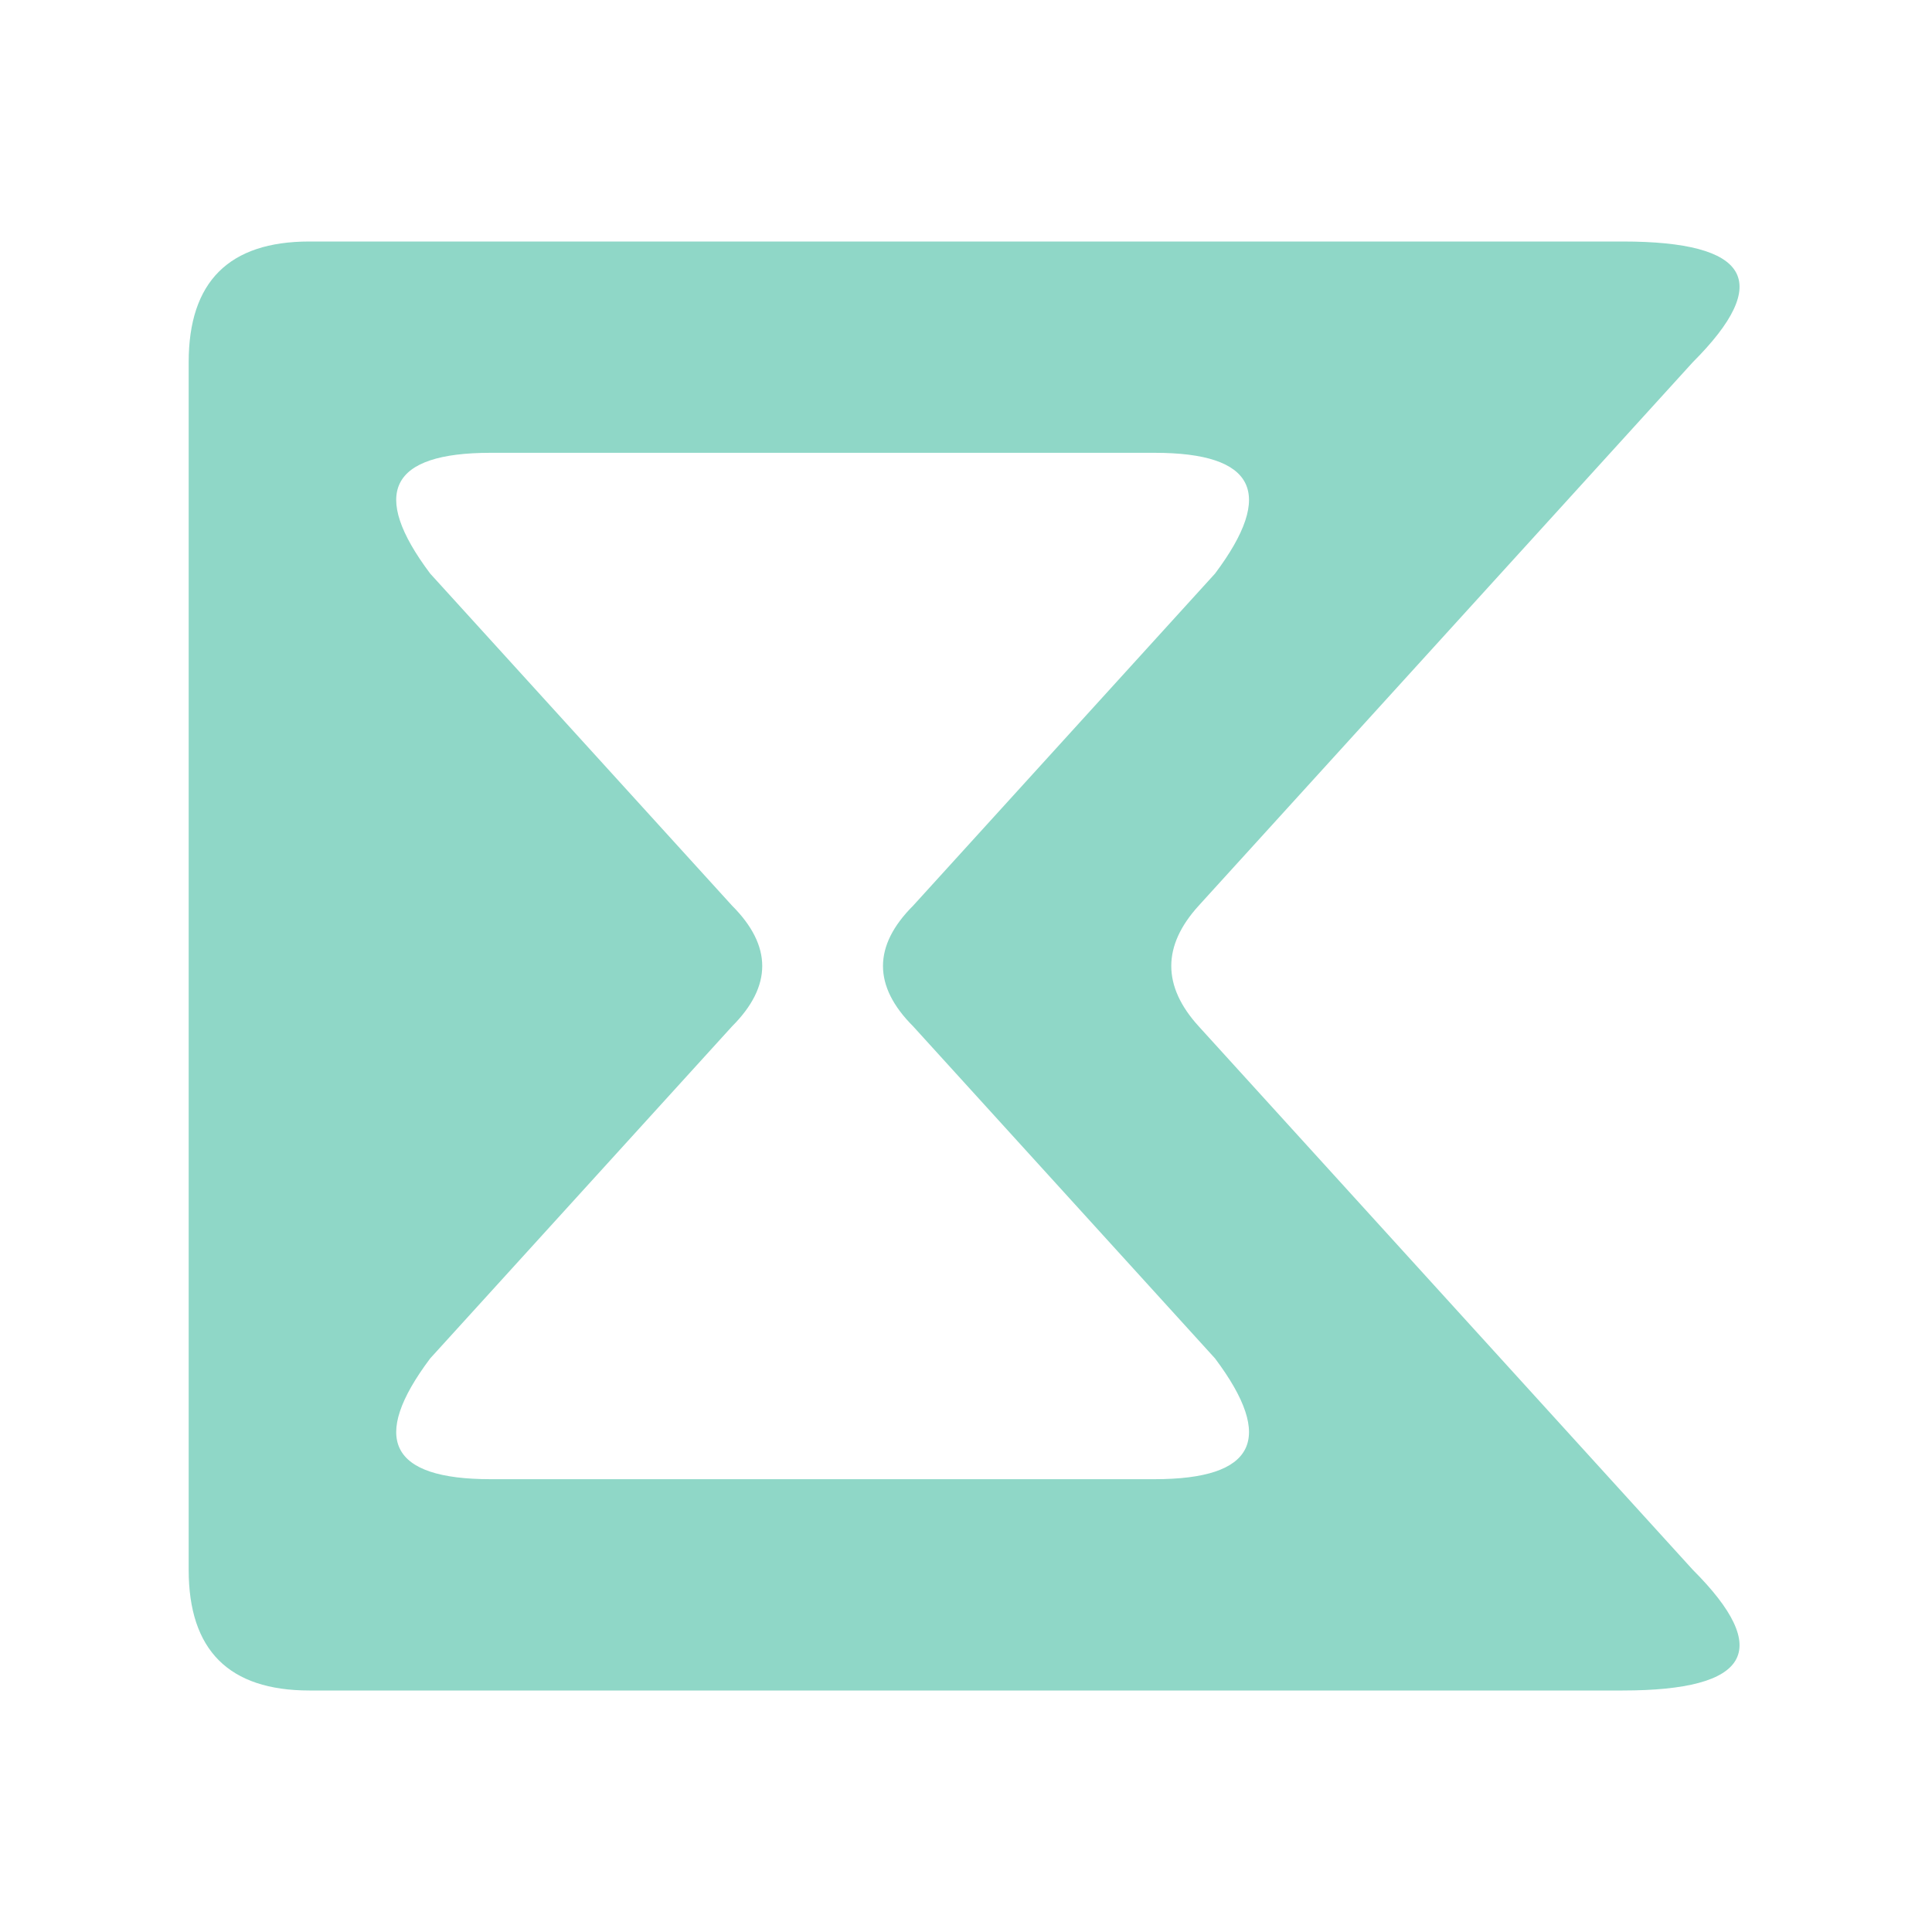
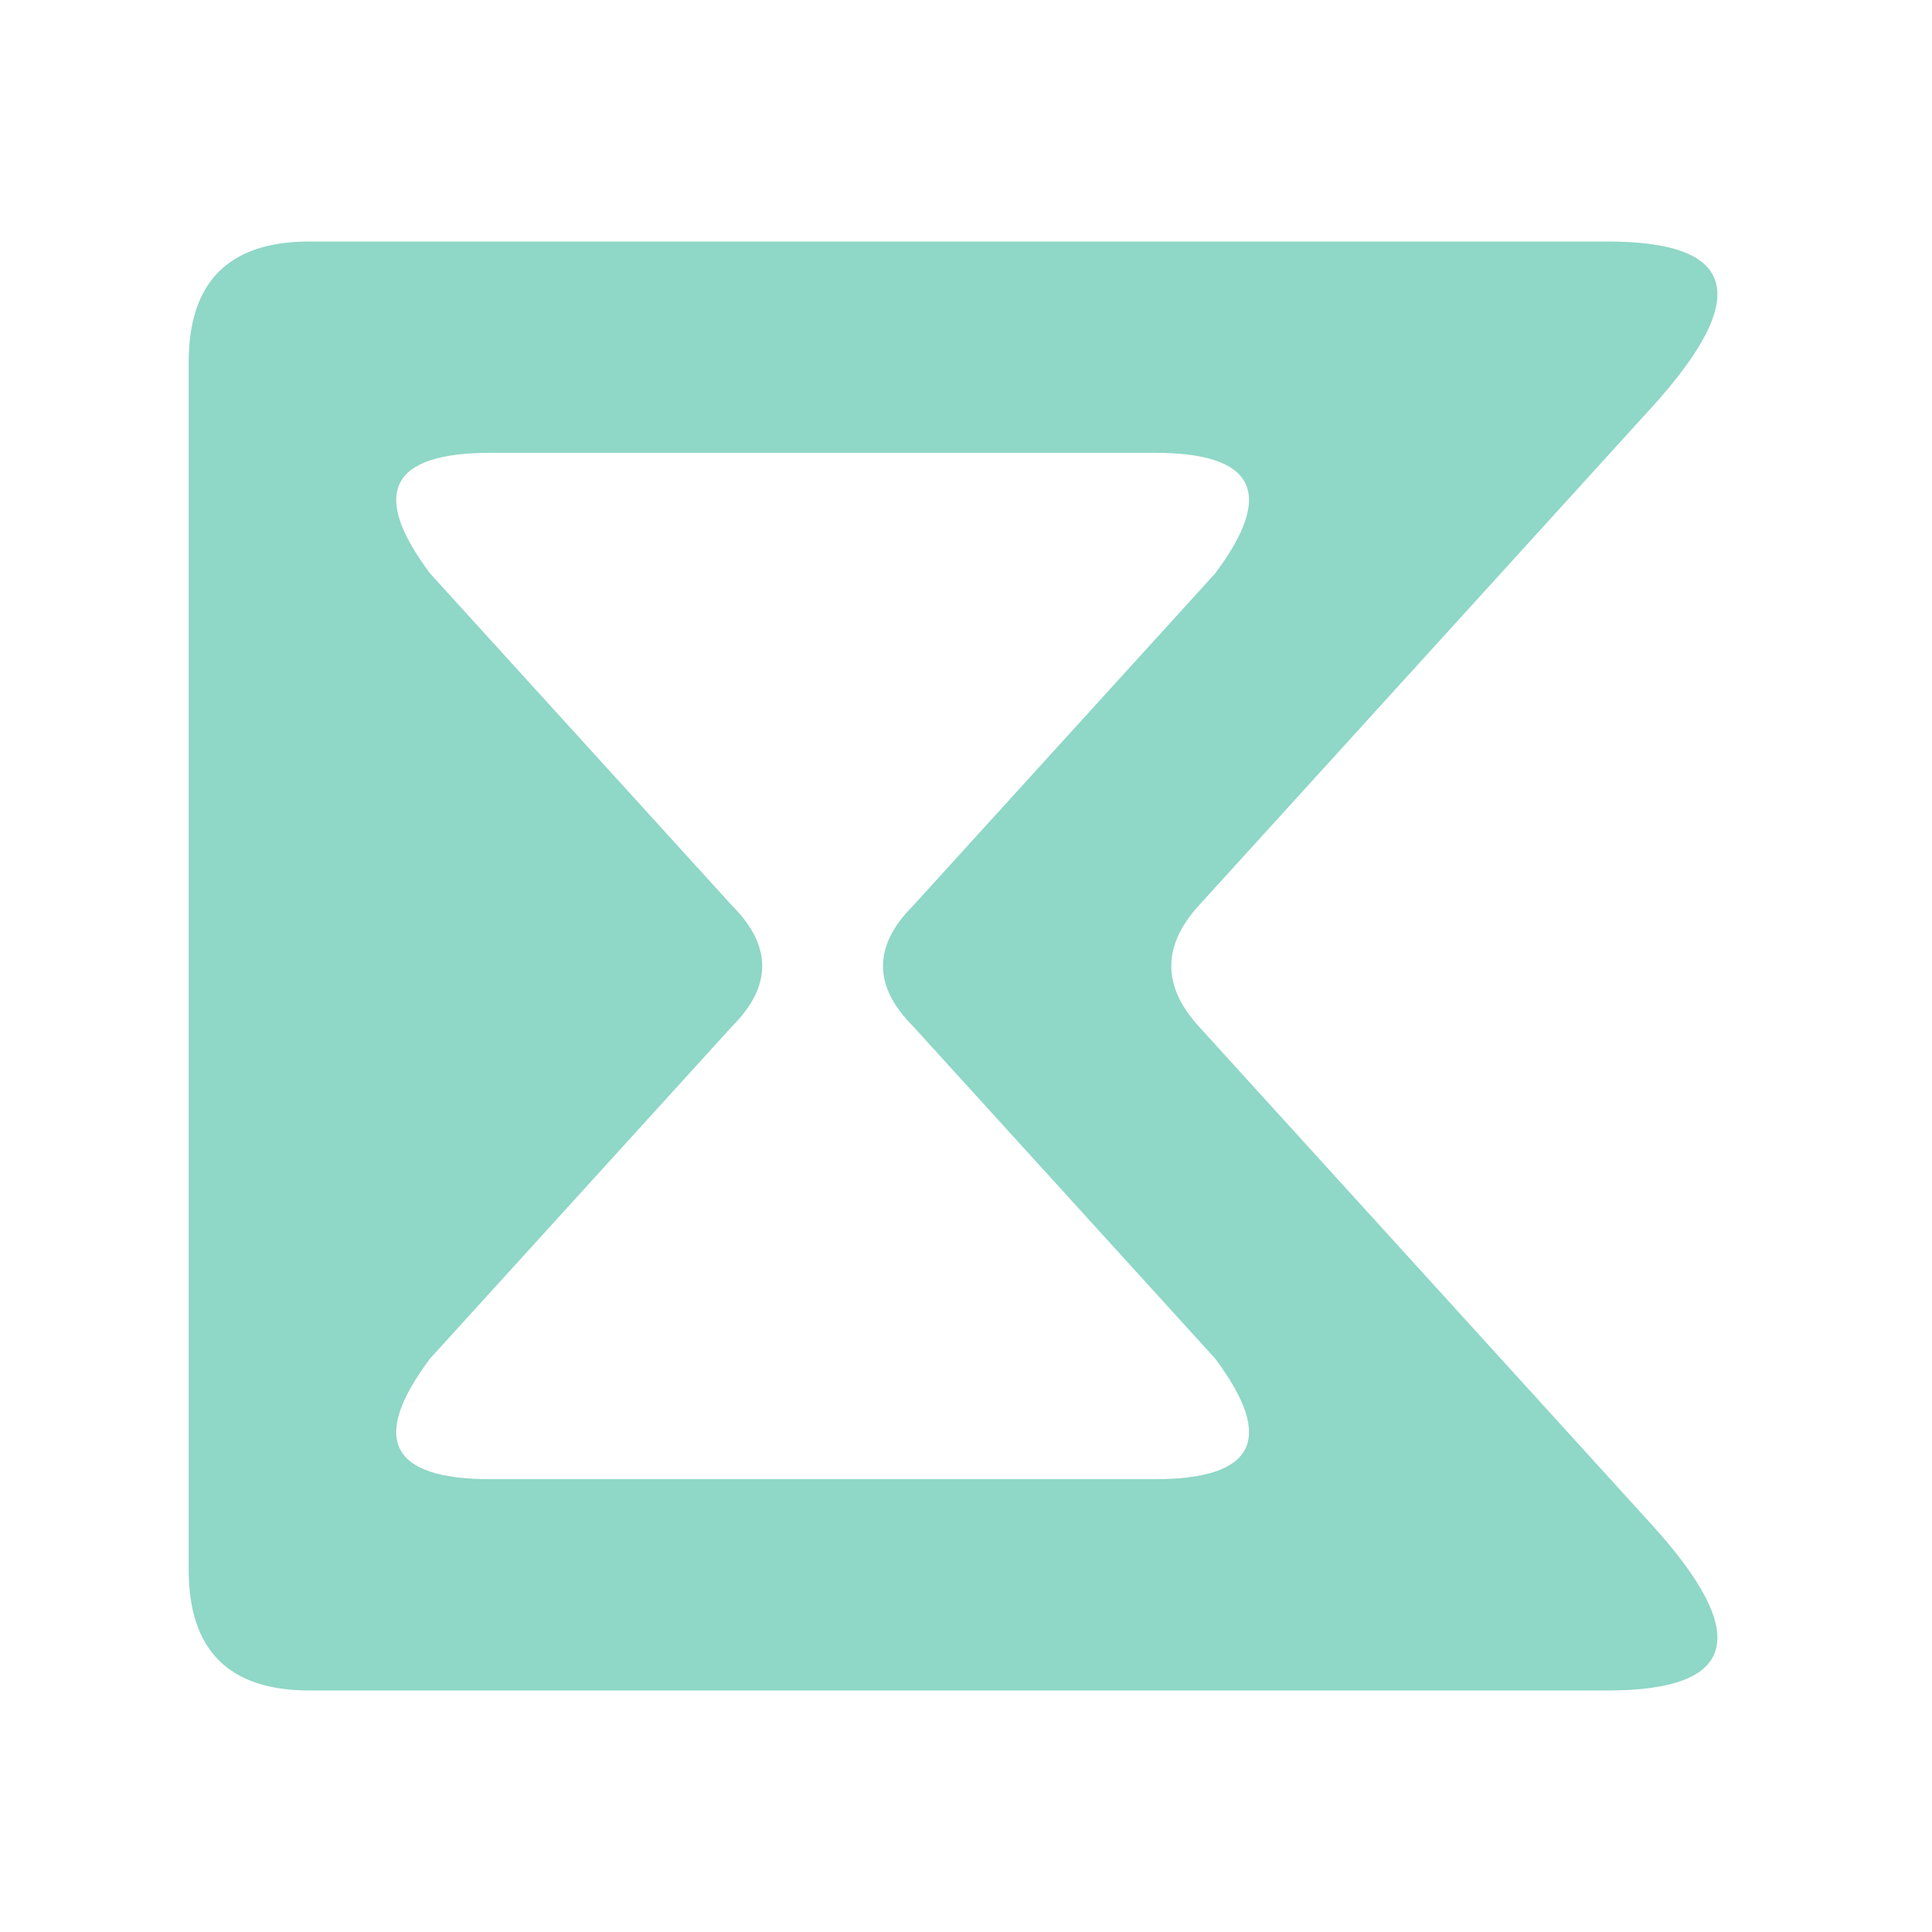
<svg xmlns="http://www.w3.org/2000/svg" viewBox="0 0 128 128">
-   <path transform="translate(-3.5 0)" fill="#8FD7C7" fill-rule="evenodd" d="M24 16H111Q123.65 16 115.65 24L82.92 60Q79.28 64 82.92 68L115.65 104Q123.65 112 111 112H24Q16 112 16 104V24Q16 16 24 16Z M36 30H80Q90 30 84 38L64 60Q60 64 64 68L84 90Q90 98 80 98H36Q26 98 32 90L52 68Q56 64 52 60L32 38Q26 30 36 30Z" />
+   <path transform="translate(-3.5 0)" fill="#8FD7C7" fill-rule="evenodd" d="M24 16H110Q122.92 16 112.92 27L82.92 60Q79.28 64 82.92 68L112.92 101Q122.92 112 110 112H24Q16 112 16 104V24Q16 16 24 16Z M36 30H80Q90 30 84 38L64 60Q60 64 64 68L84 90Q90 98 80 98H36Q26 98 32 90L52 68Q56 64 52 60L32 38Q26 30 36 30Z" />
</svg>
